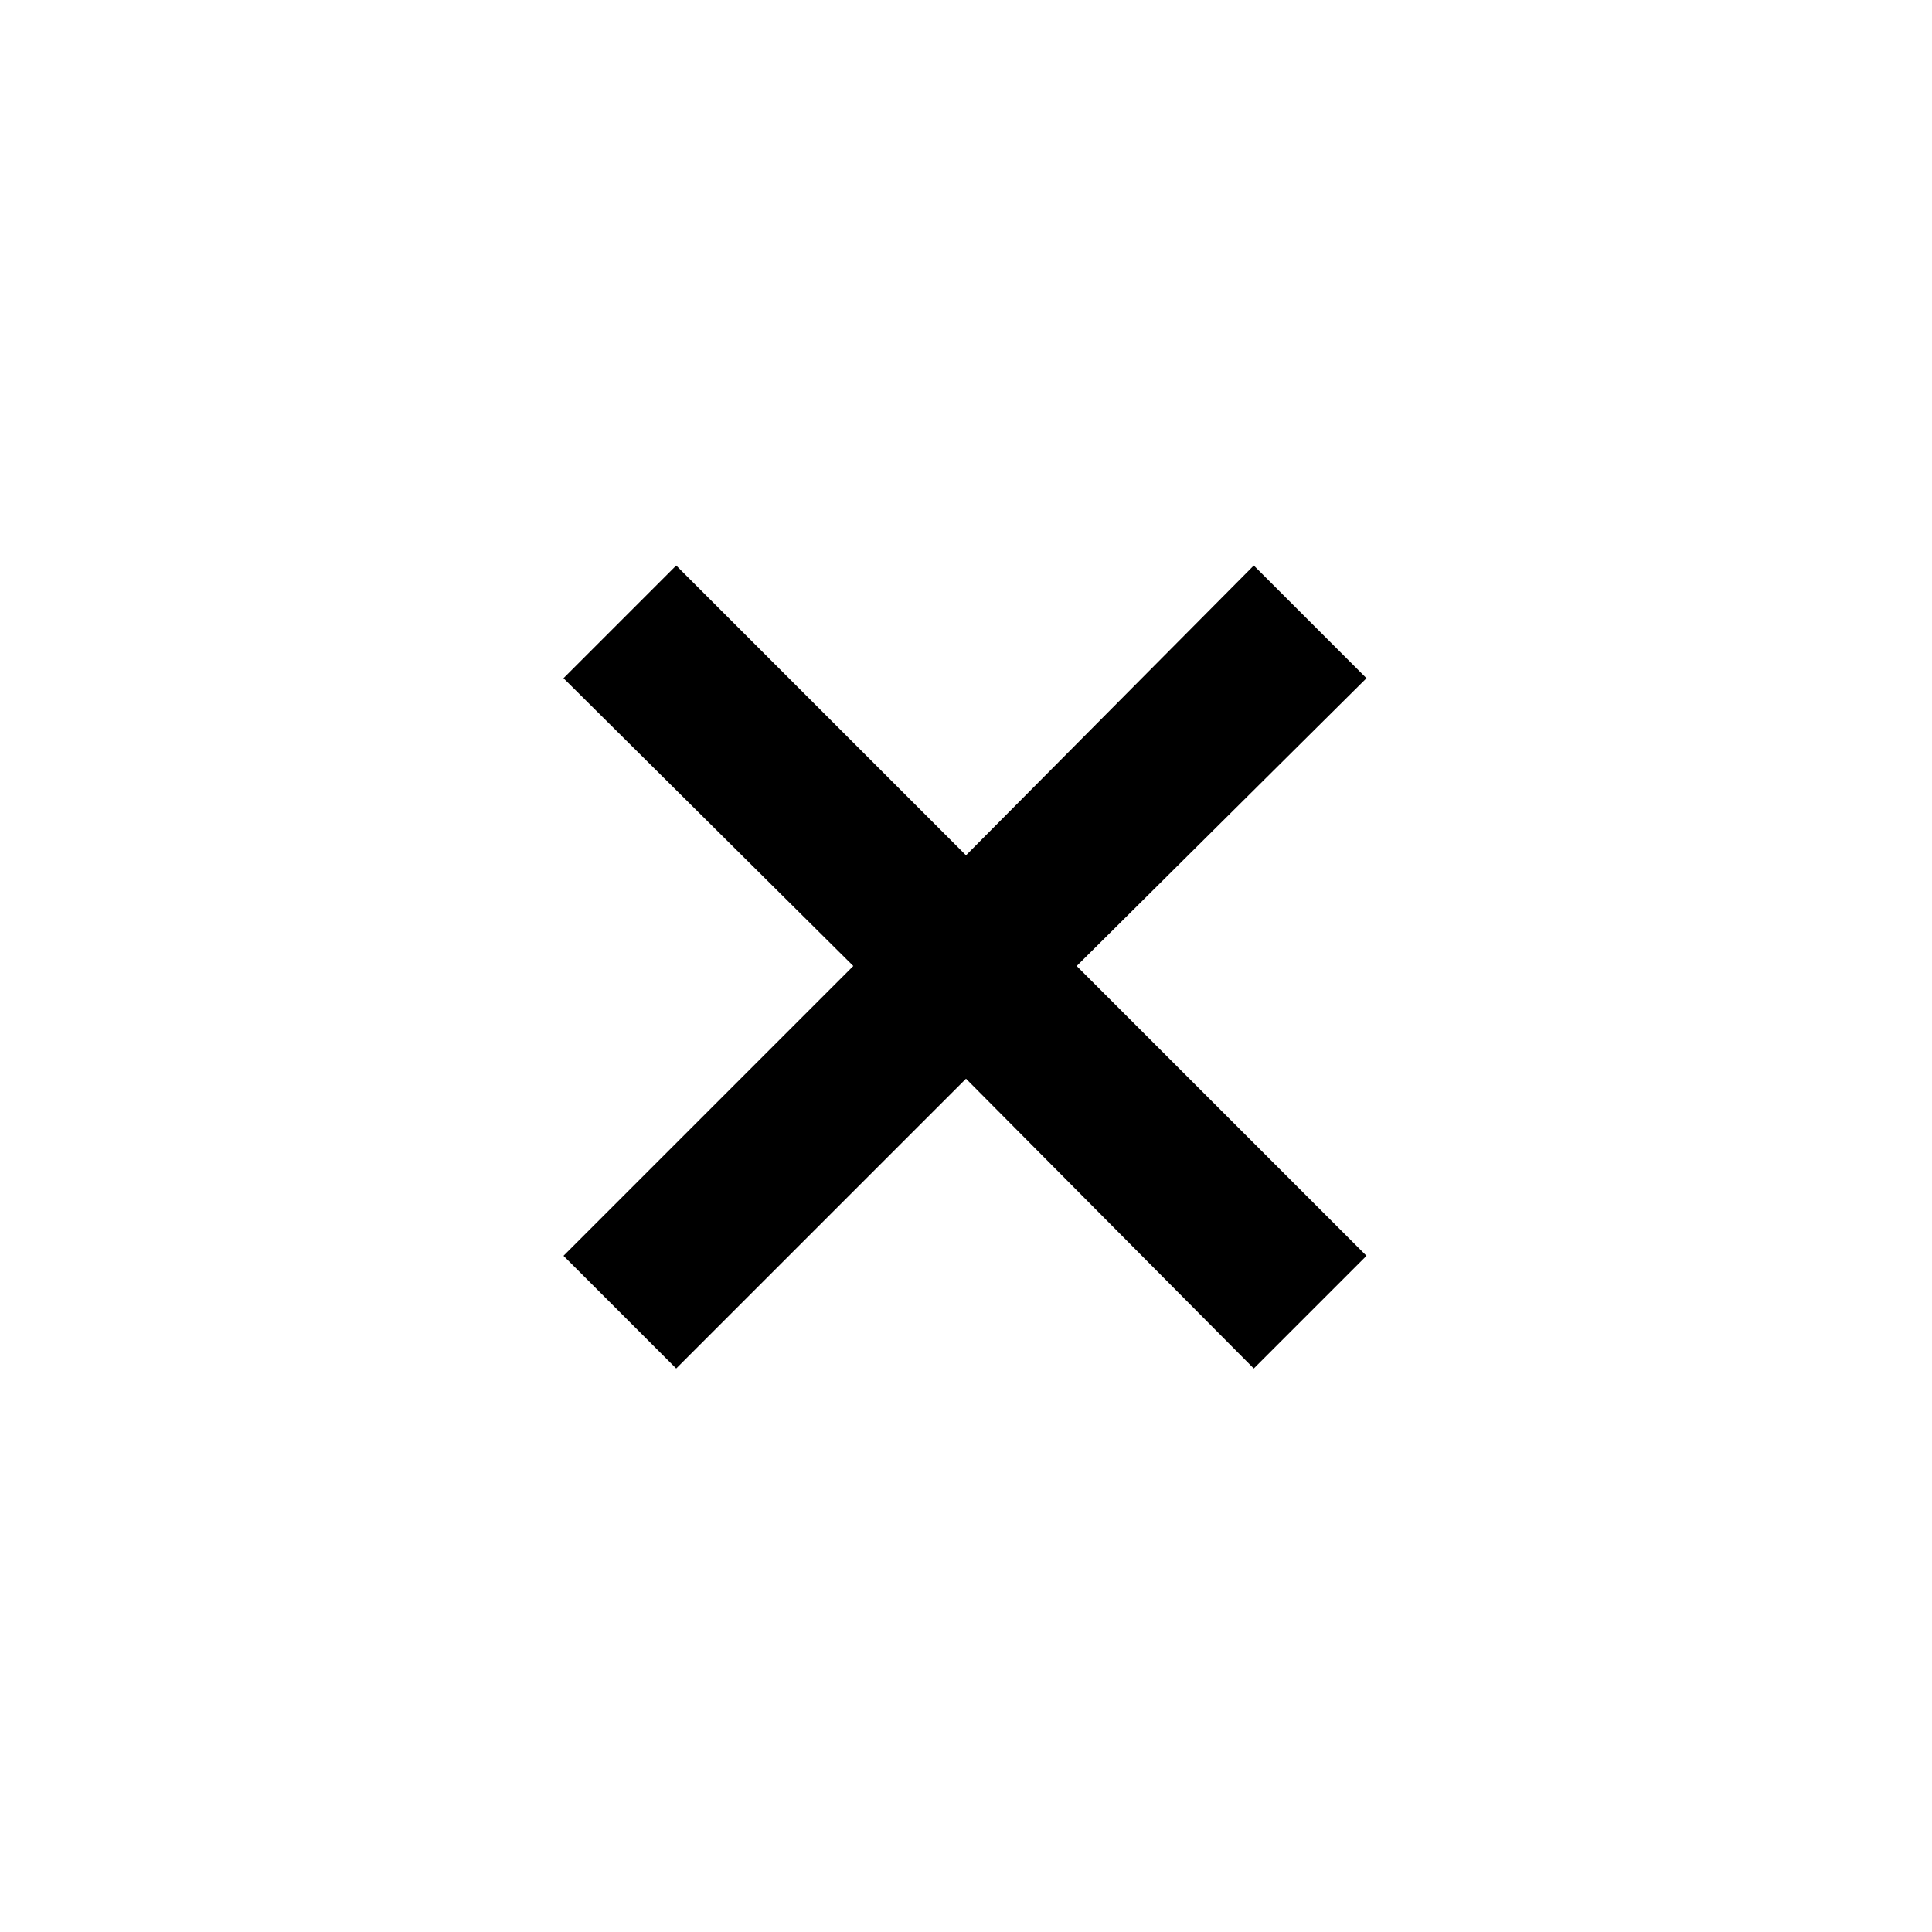
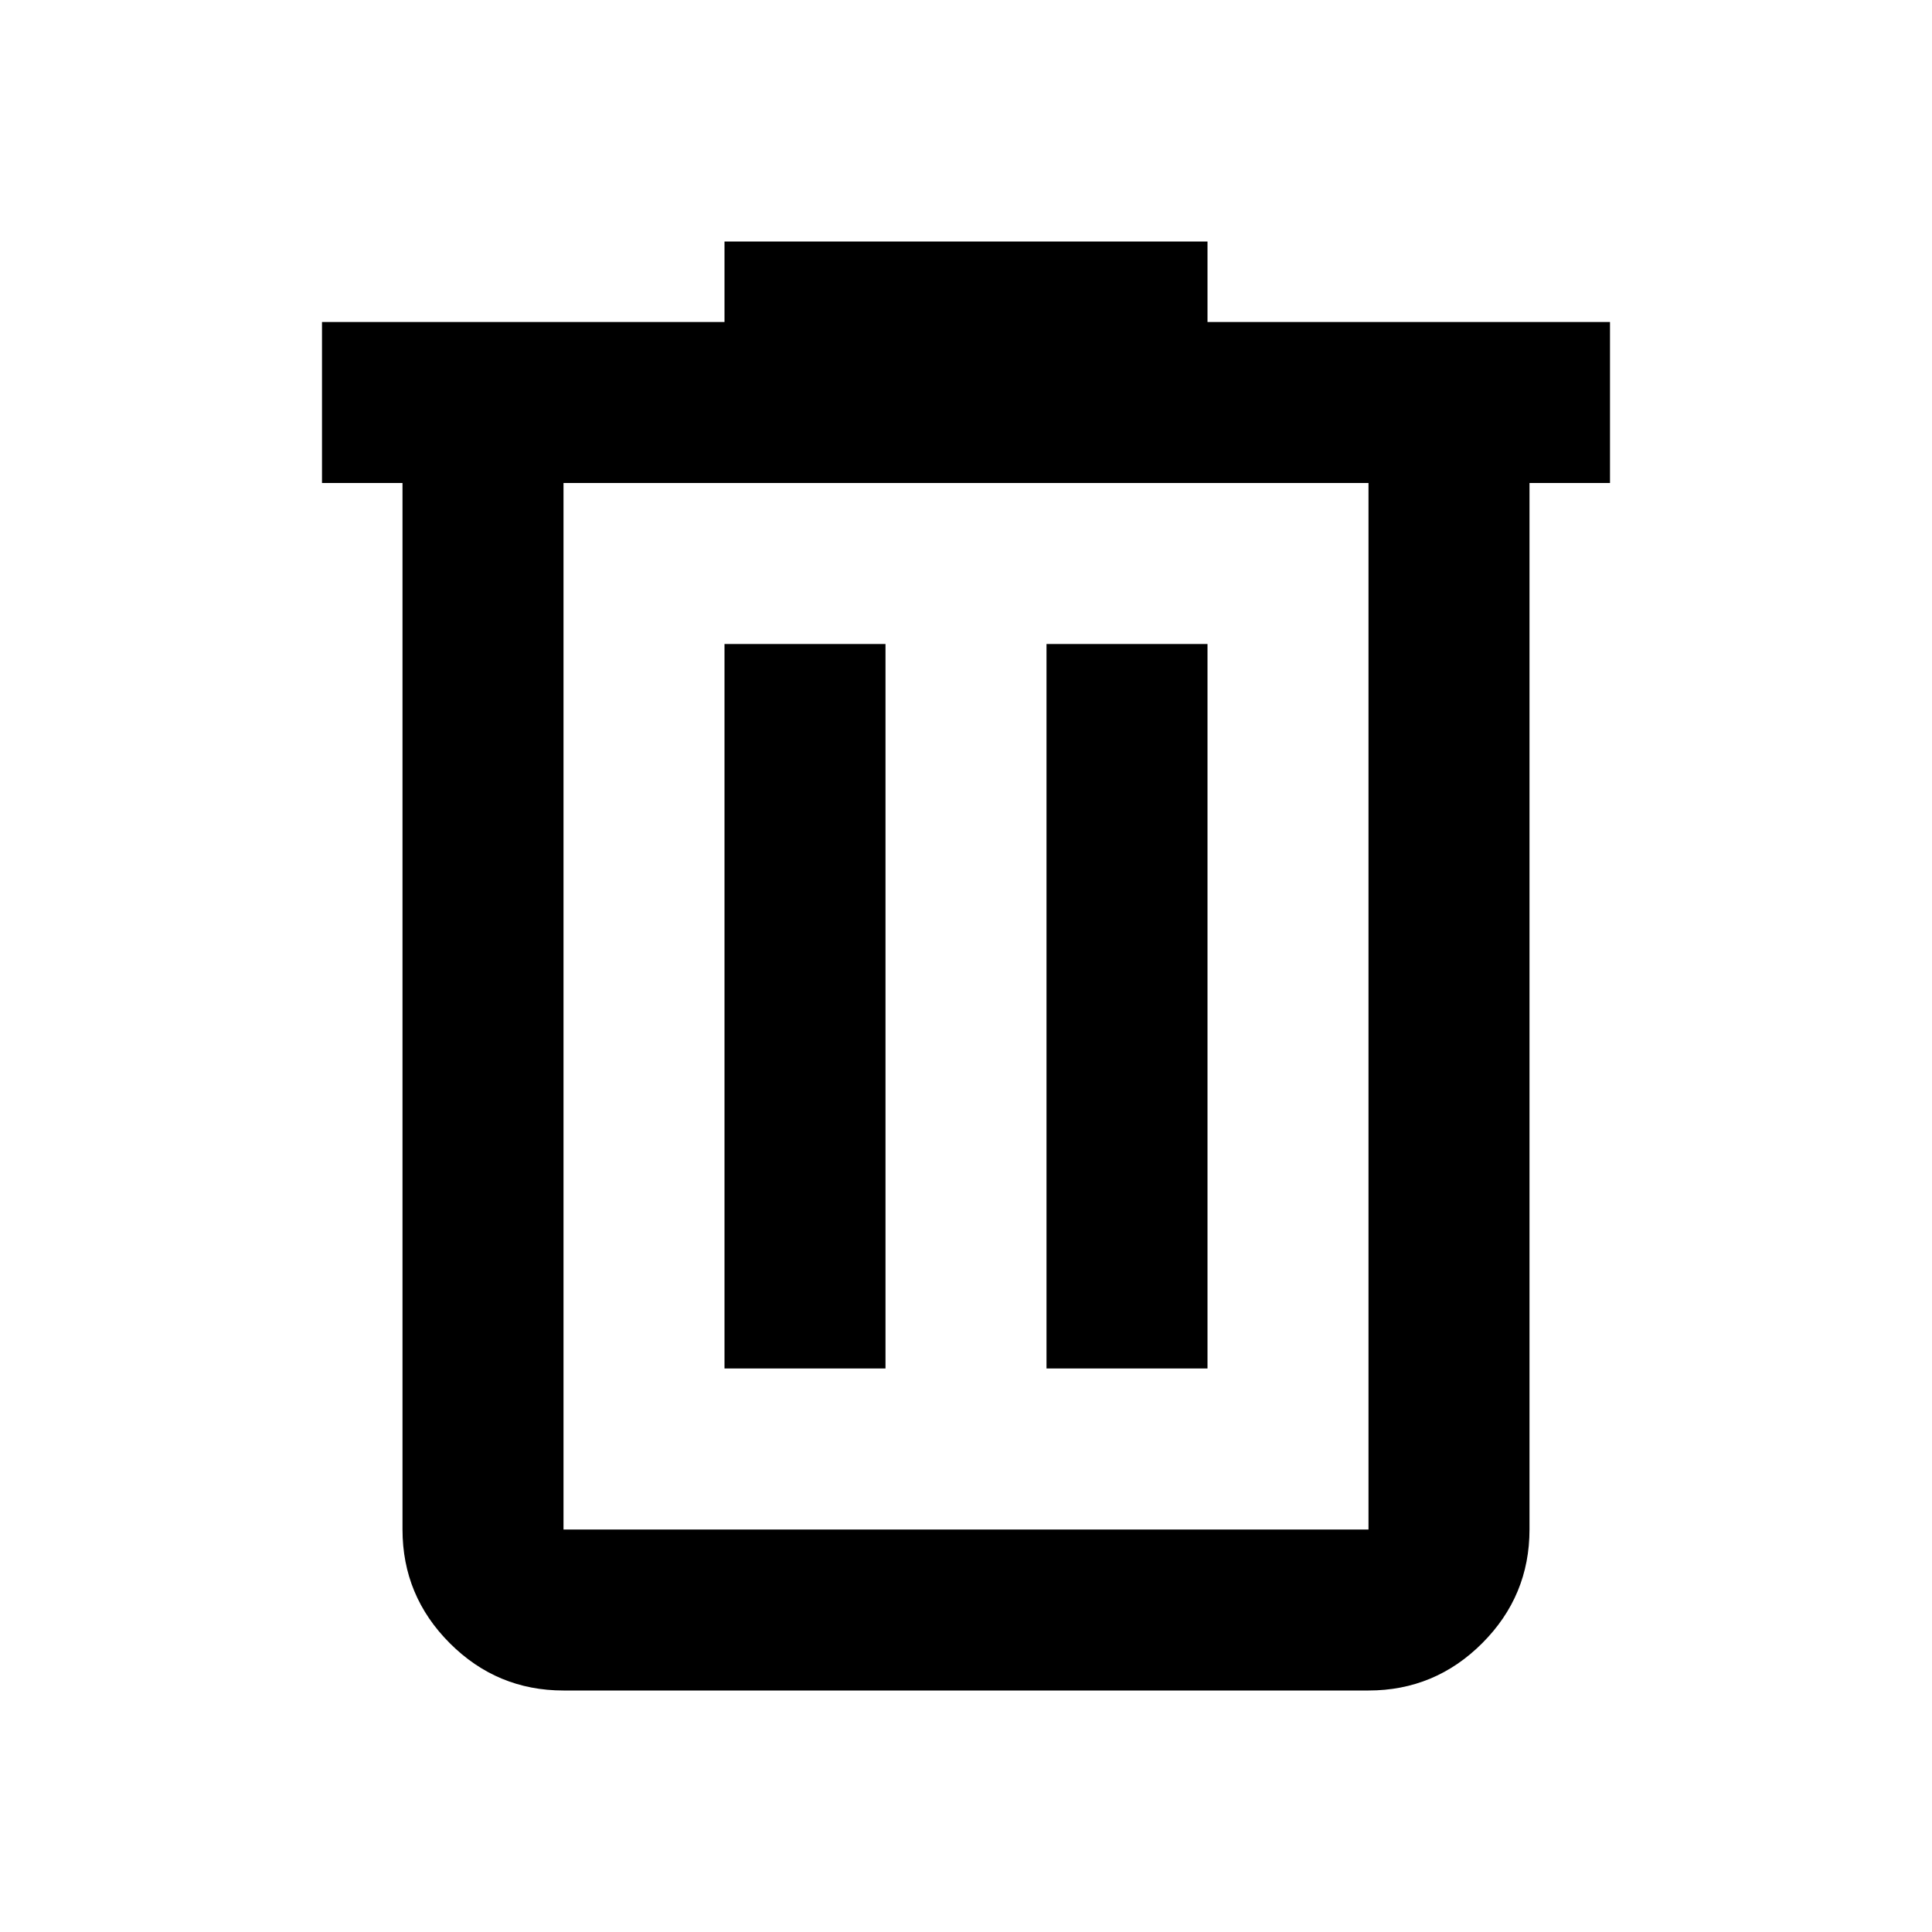
<svg xmlns="http://www.w3.org/2000/svg" viewBox="0 -960 960 960" fill="currentColor">
-   <path d="m336-280-56-56 144-144-144-143 56-56 144 144 143-144 56 56-144 143 144 144-56 56-143-144-144 144Z" />
+   <path d="M280-120q-33 0-56.5-23.5T200-200v-520h-40v-80h200v-40h240v40h200v80h-40v520q0 33-23.5 56.5T680-120H280Zm400-600H280v520h400v-520ZM360-280h80v-360h-80v360Zm160 0h80v-360h-80v360ZM280-720v520-520Z" />
</svg>
